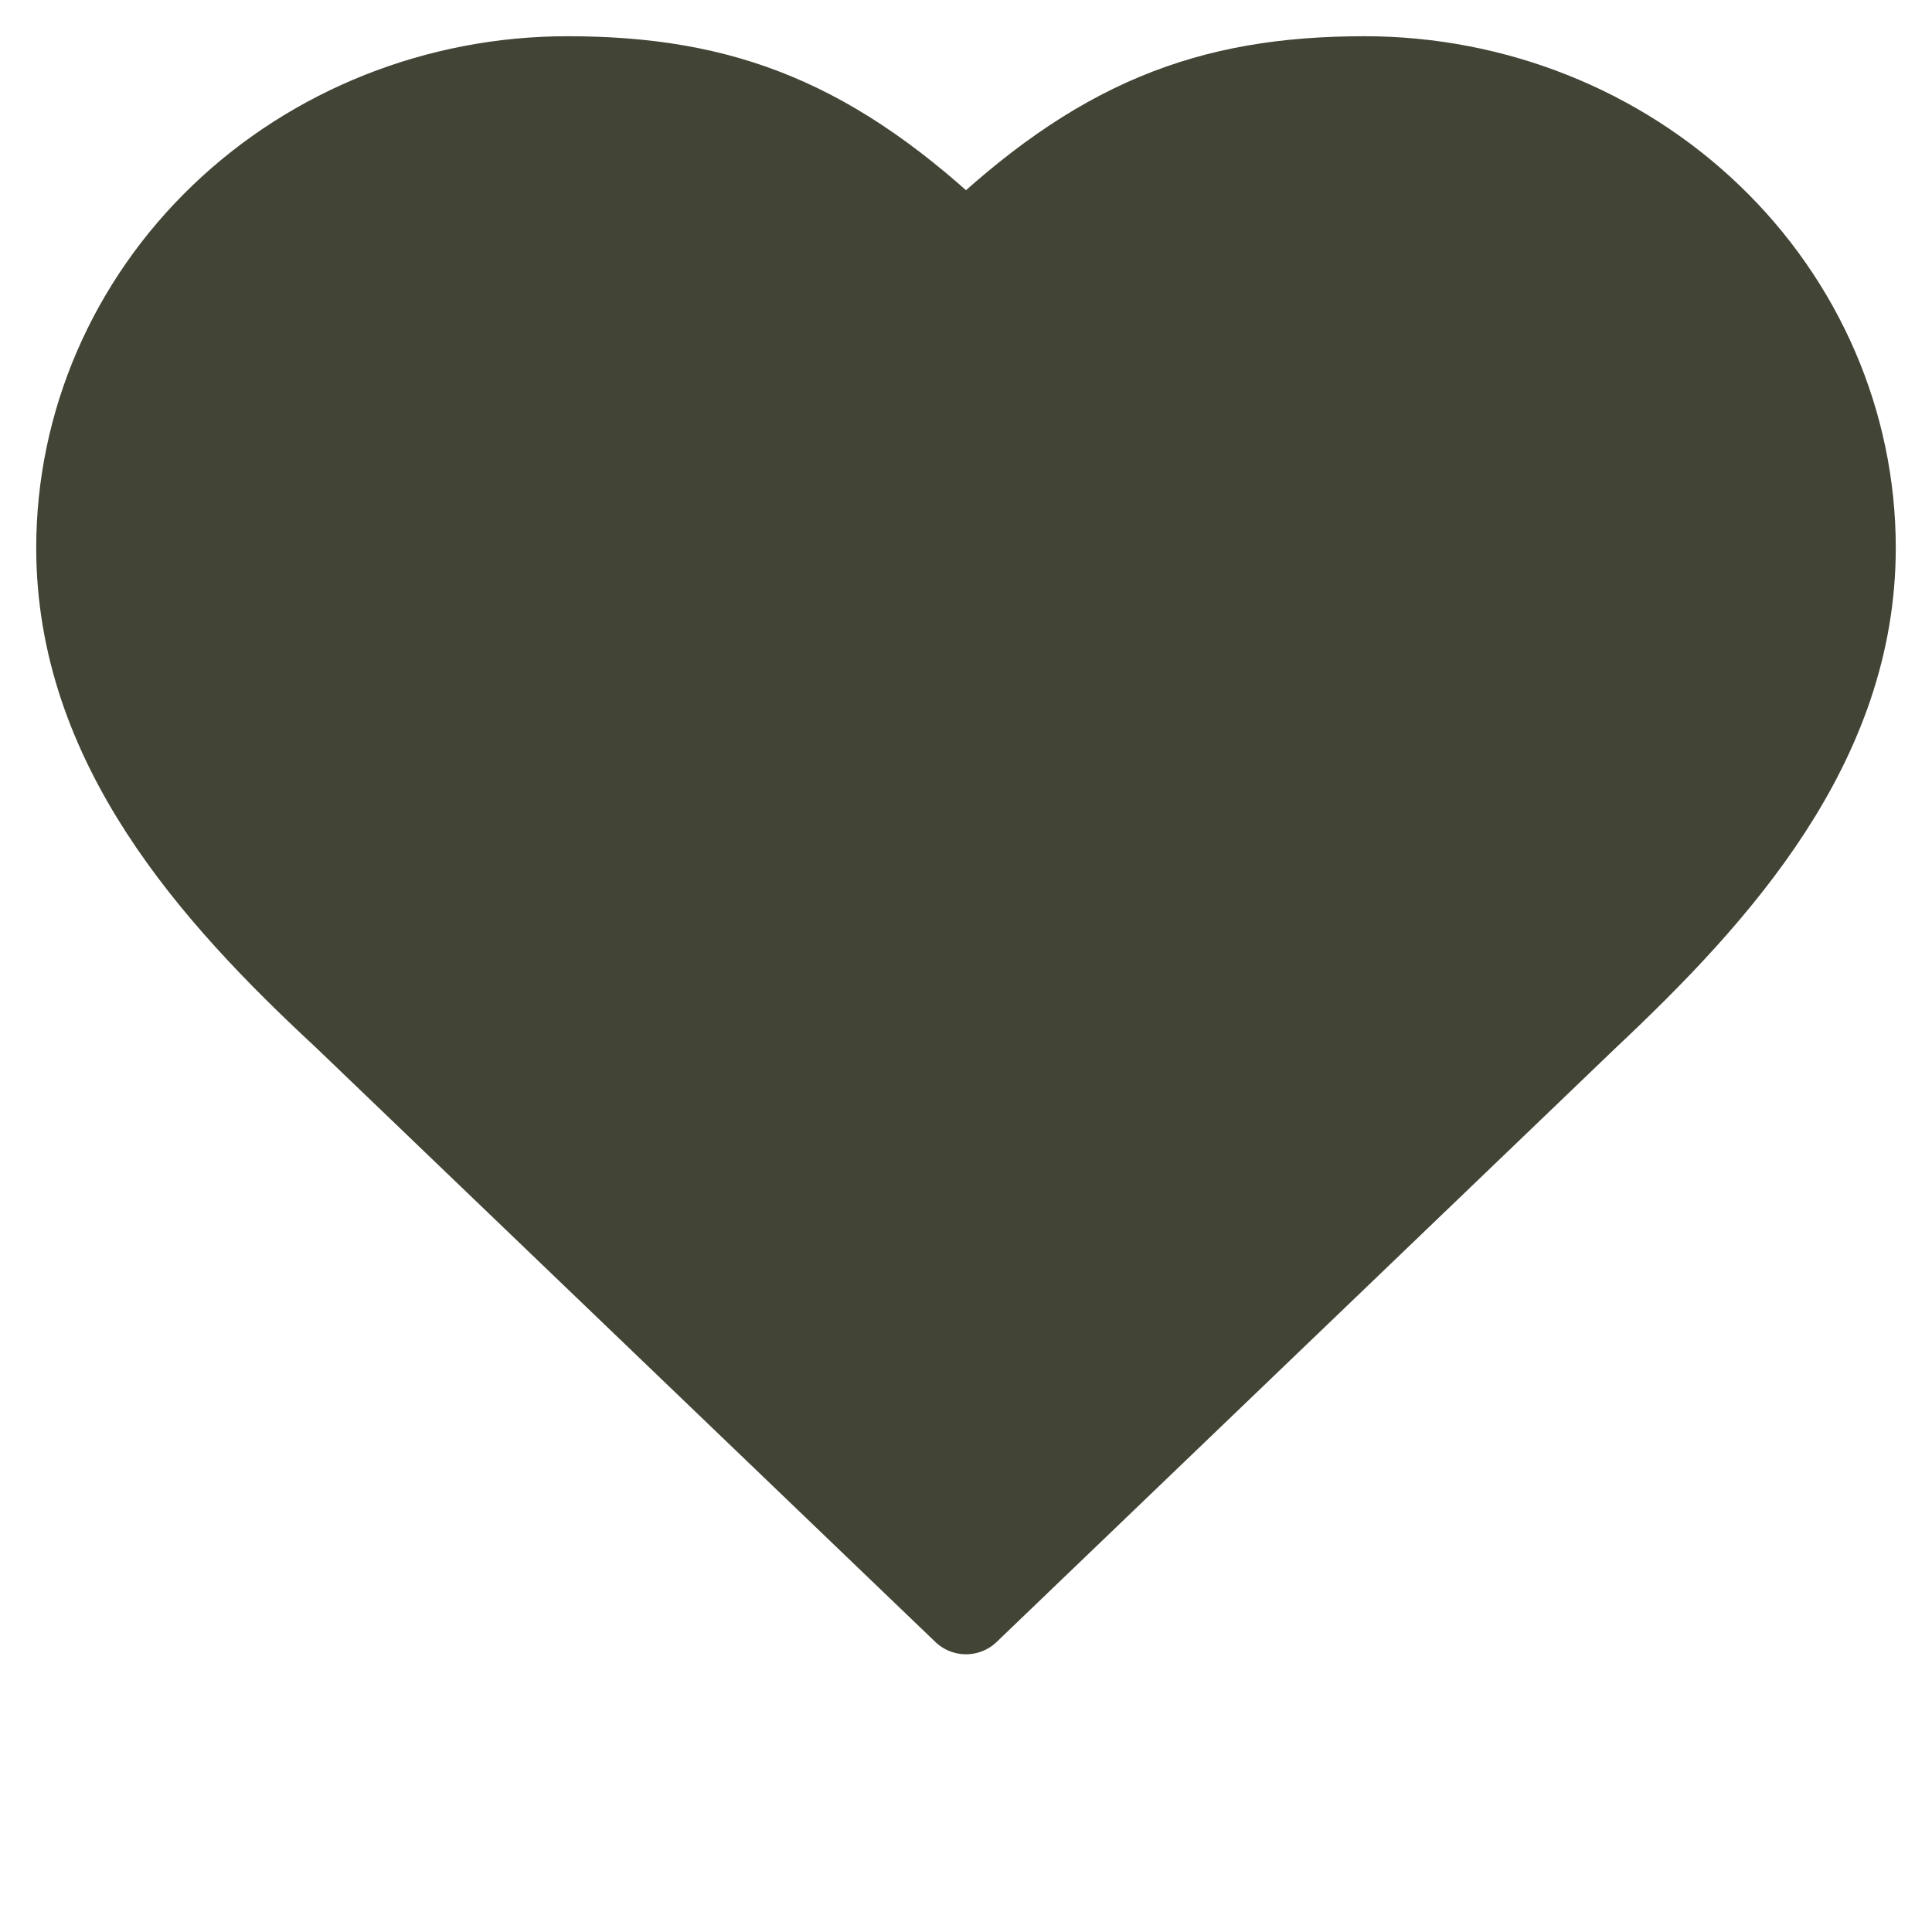
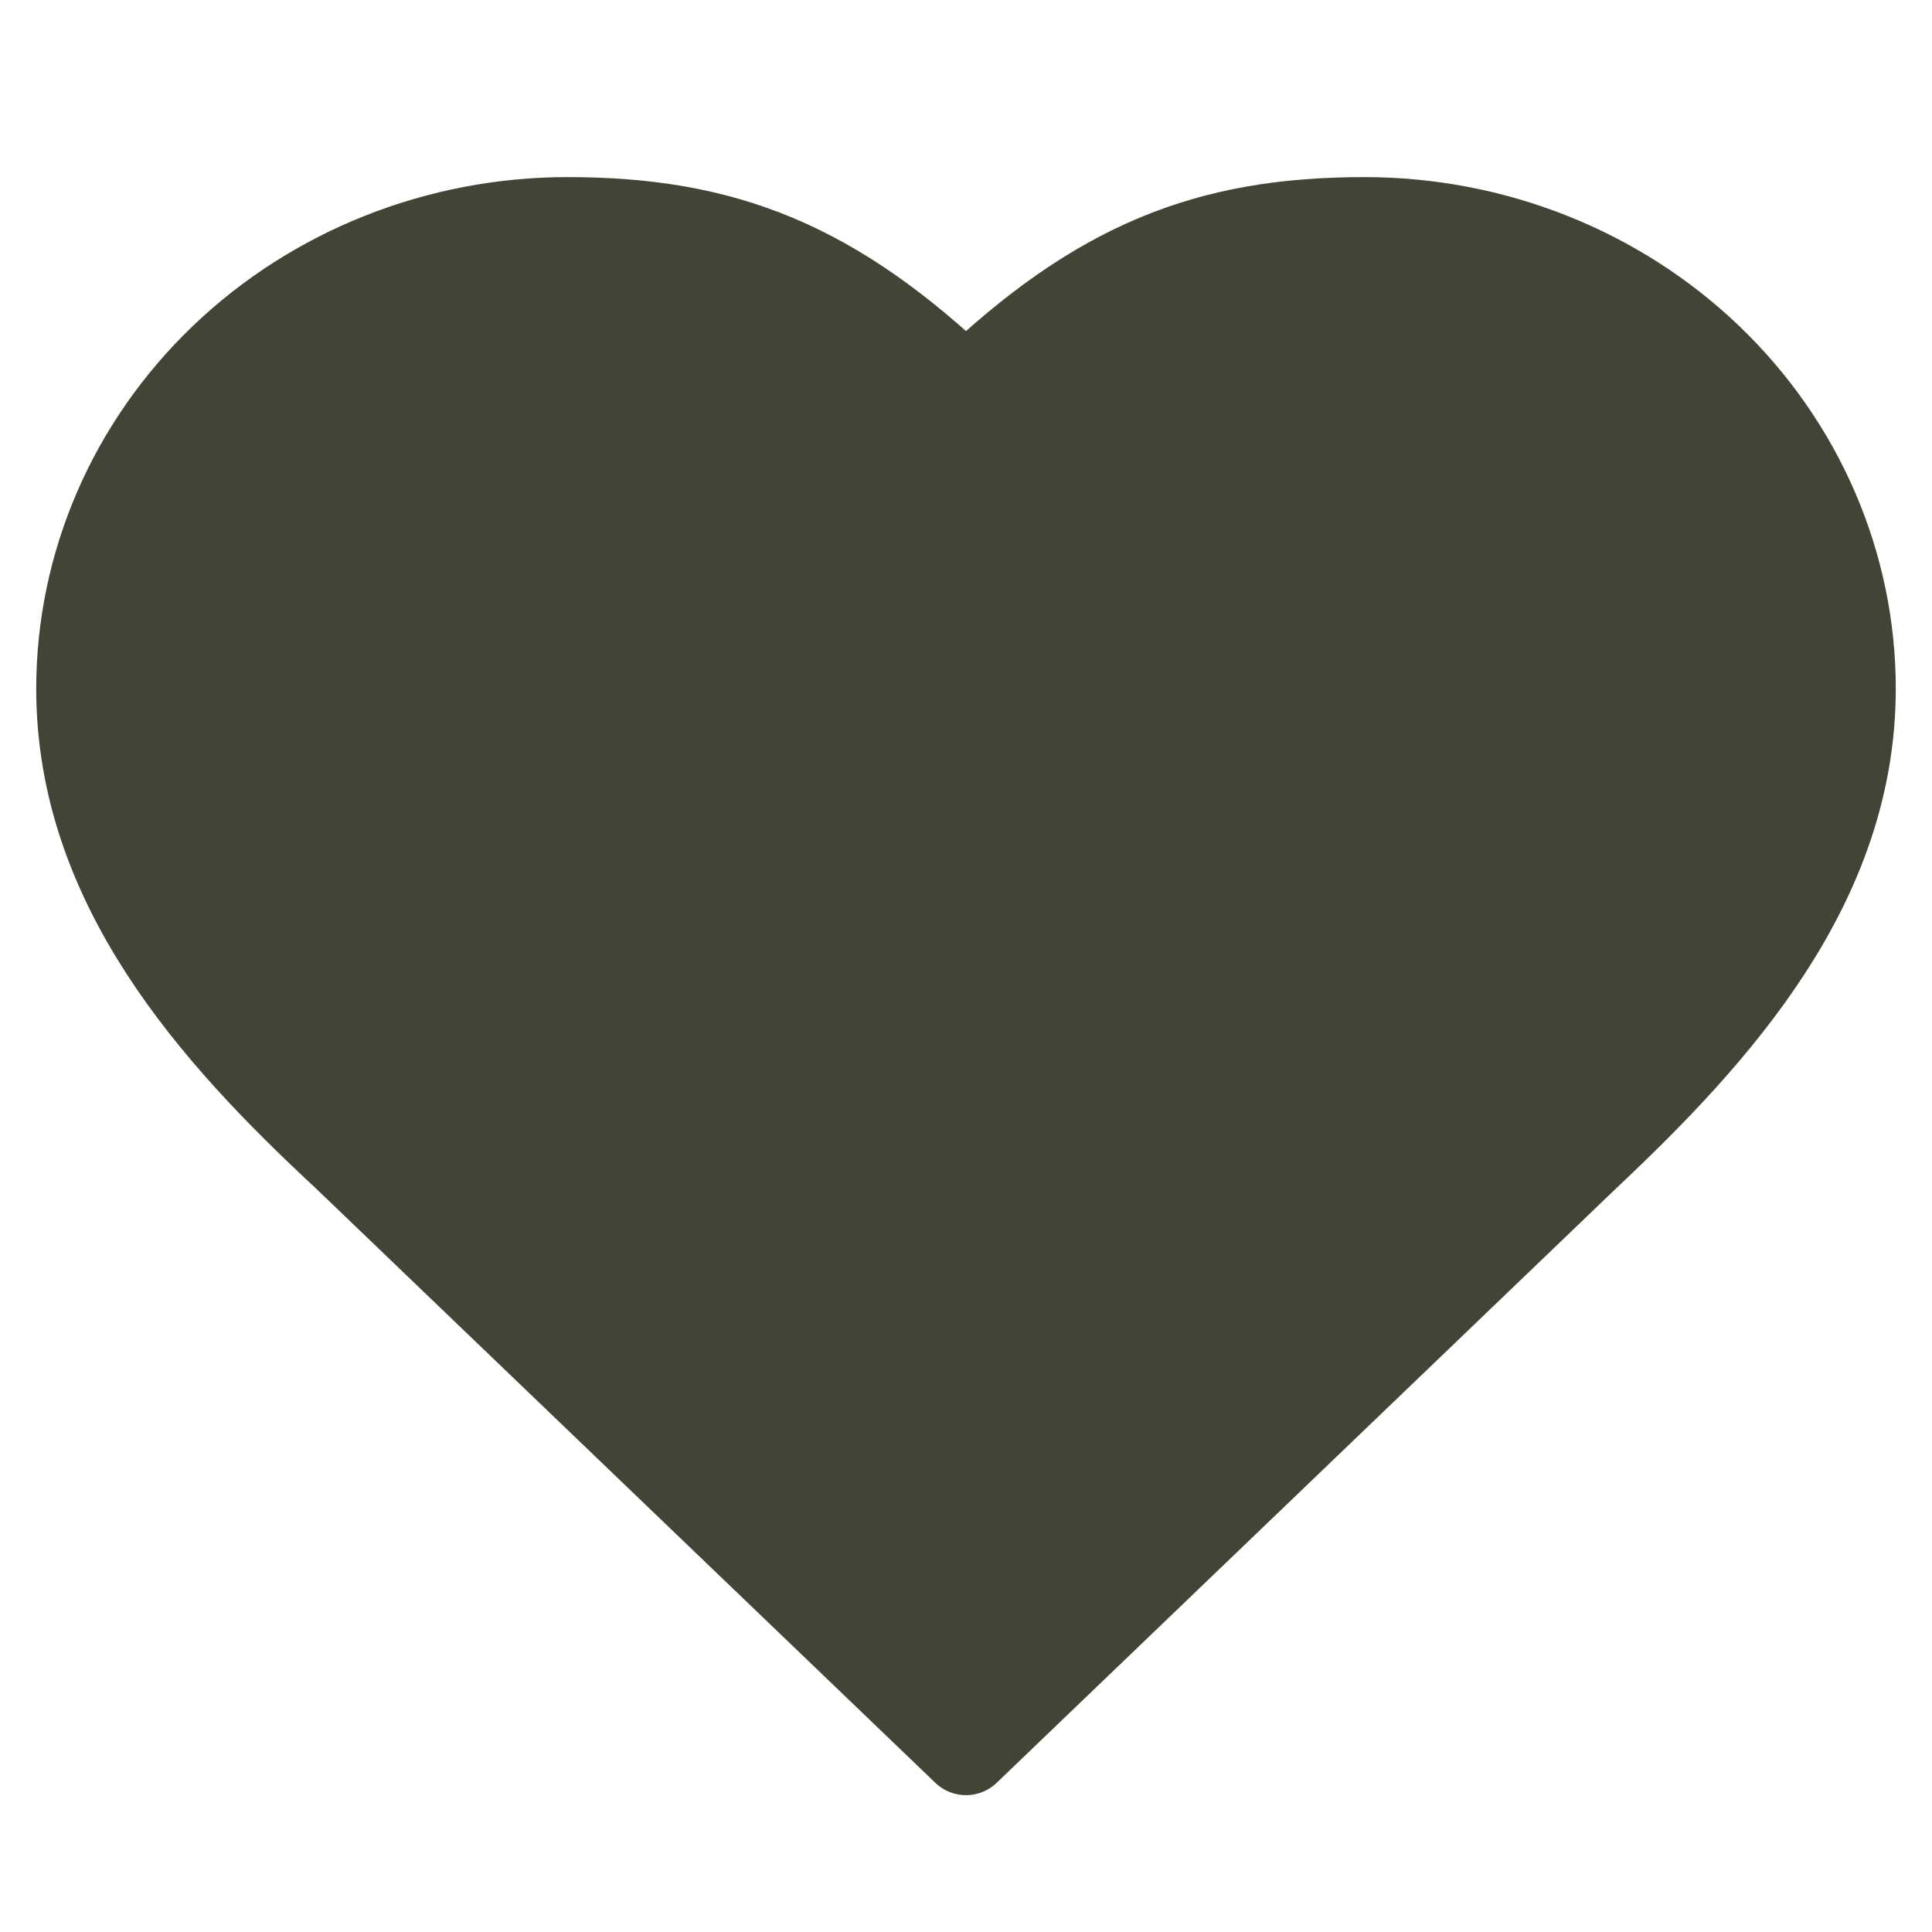
- <svg xmlns="http://www.w3.org/2000/svg" width="48" height="48" viewBox="0 0 48 48" fill="none">
+ <svg xmlns="http://www.w3.org/2000/svg" width="48" height="48" viewBox="0 0 48 41" fill="none">
  <path d="M39.4 25.222C42.678 22.14 46 18.446 46 13.611C46 10.532 44.725 7.578 42.456 5.401C40.187 3.223 37.109 2 33.9 2C30.028 2 27.3 3.056 24 6.222C20.7 3.056 17.972 2 14.1 2C10.891 2 7.813 3.223 5.544 5.401C3.275 7.578 2 10.532 2 13.611C2 18.467 5.3 22.161 8.6 25.222L24 40L39.4 25.222Z" fill="#424436" stroke="#424436" stroke-width="2.2" stroke-linecap="round" stroke-linejoin="round" />
</svg>
